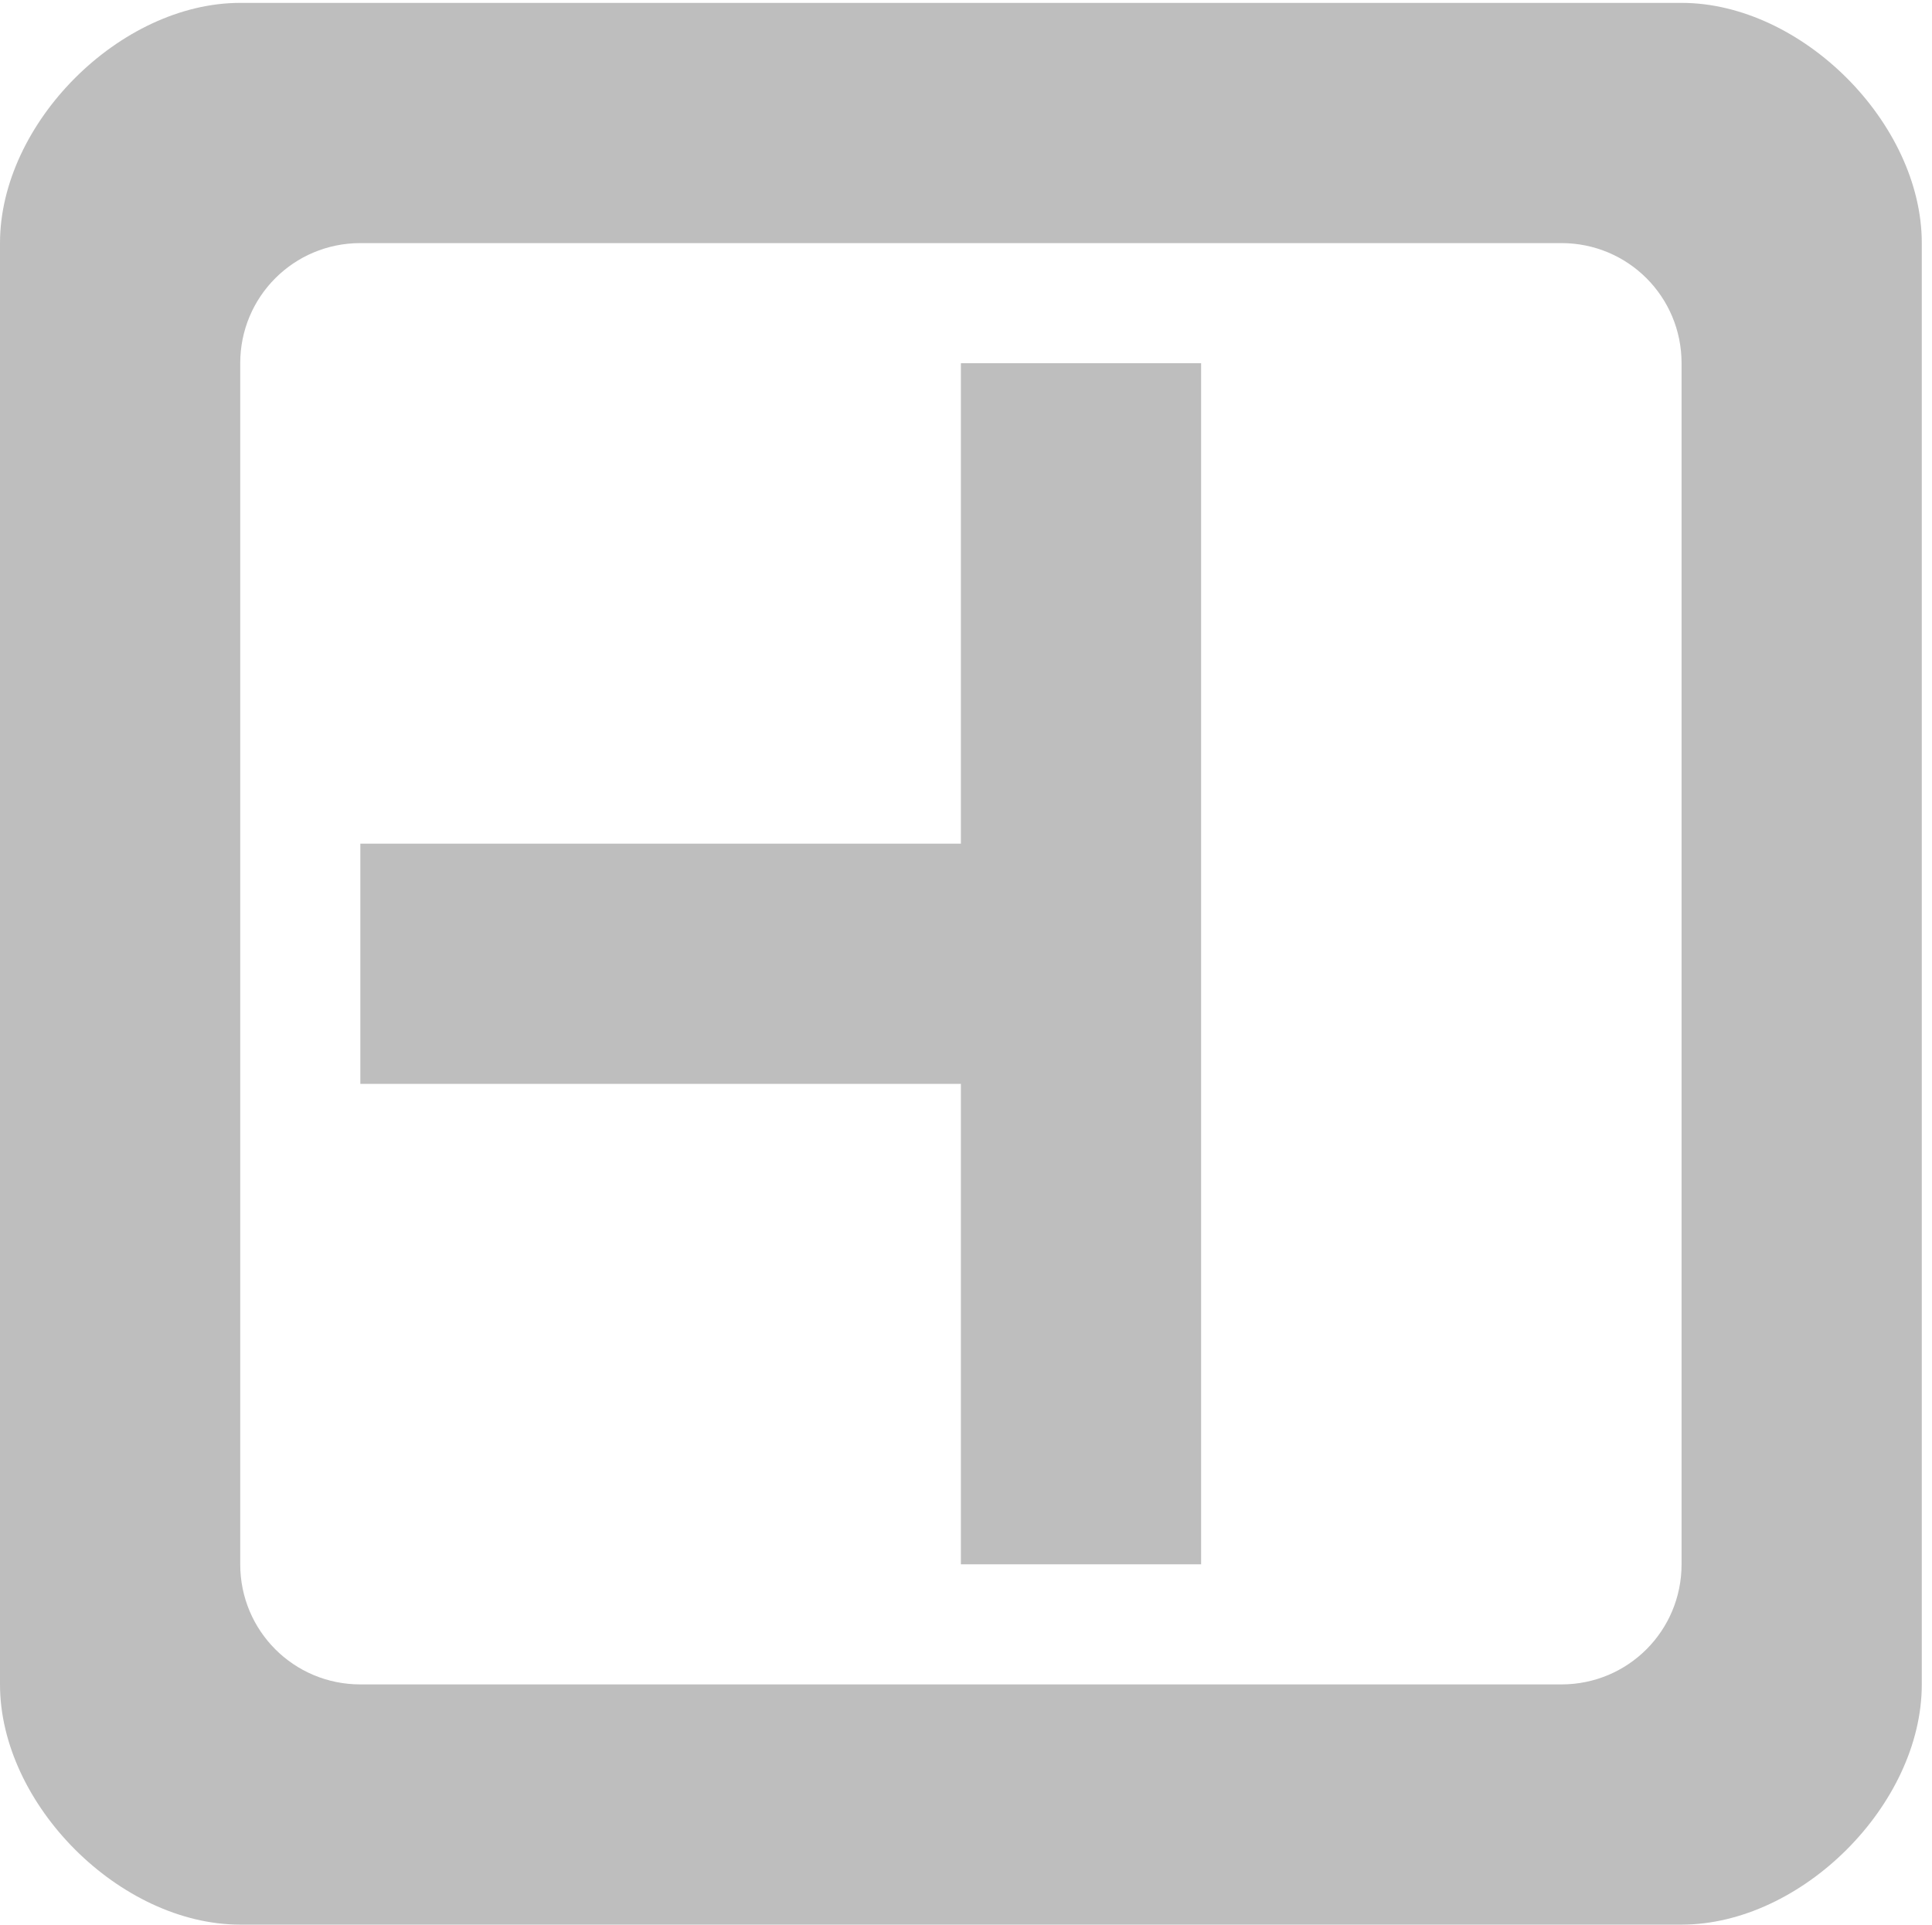
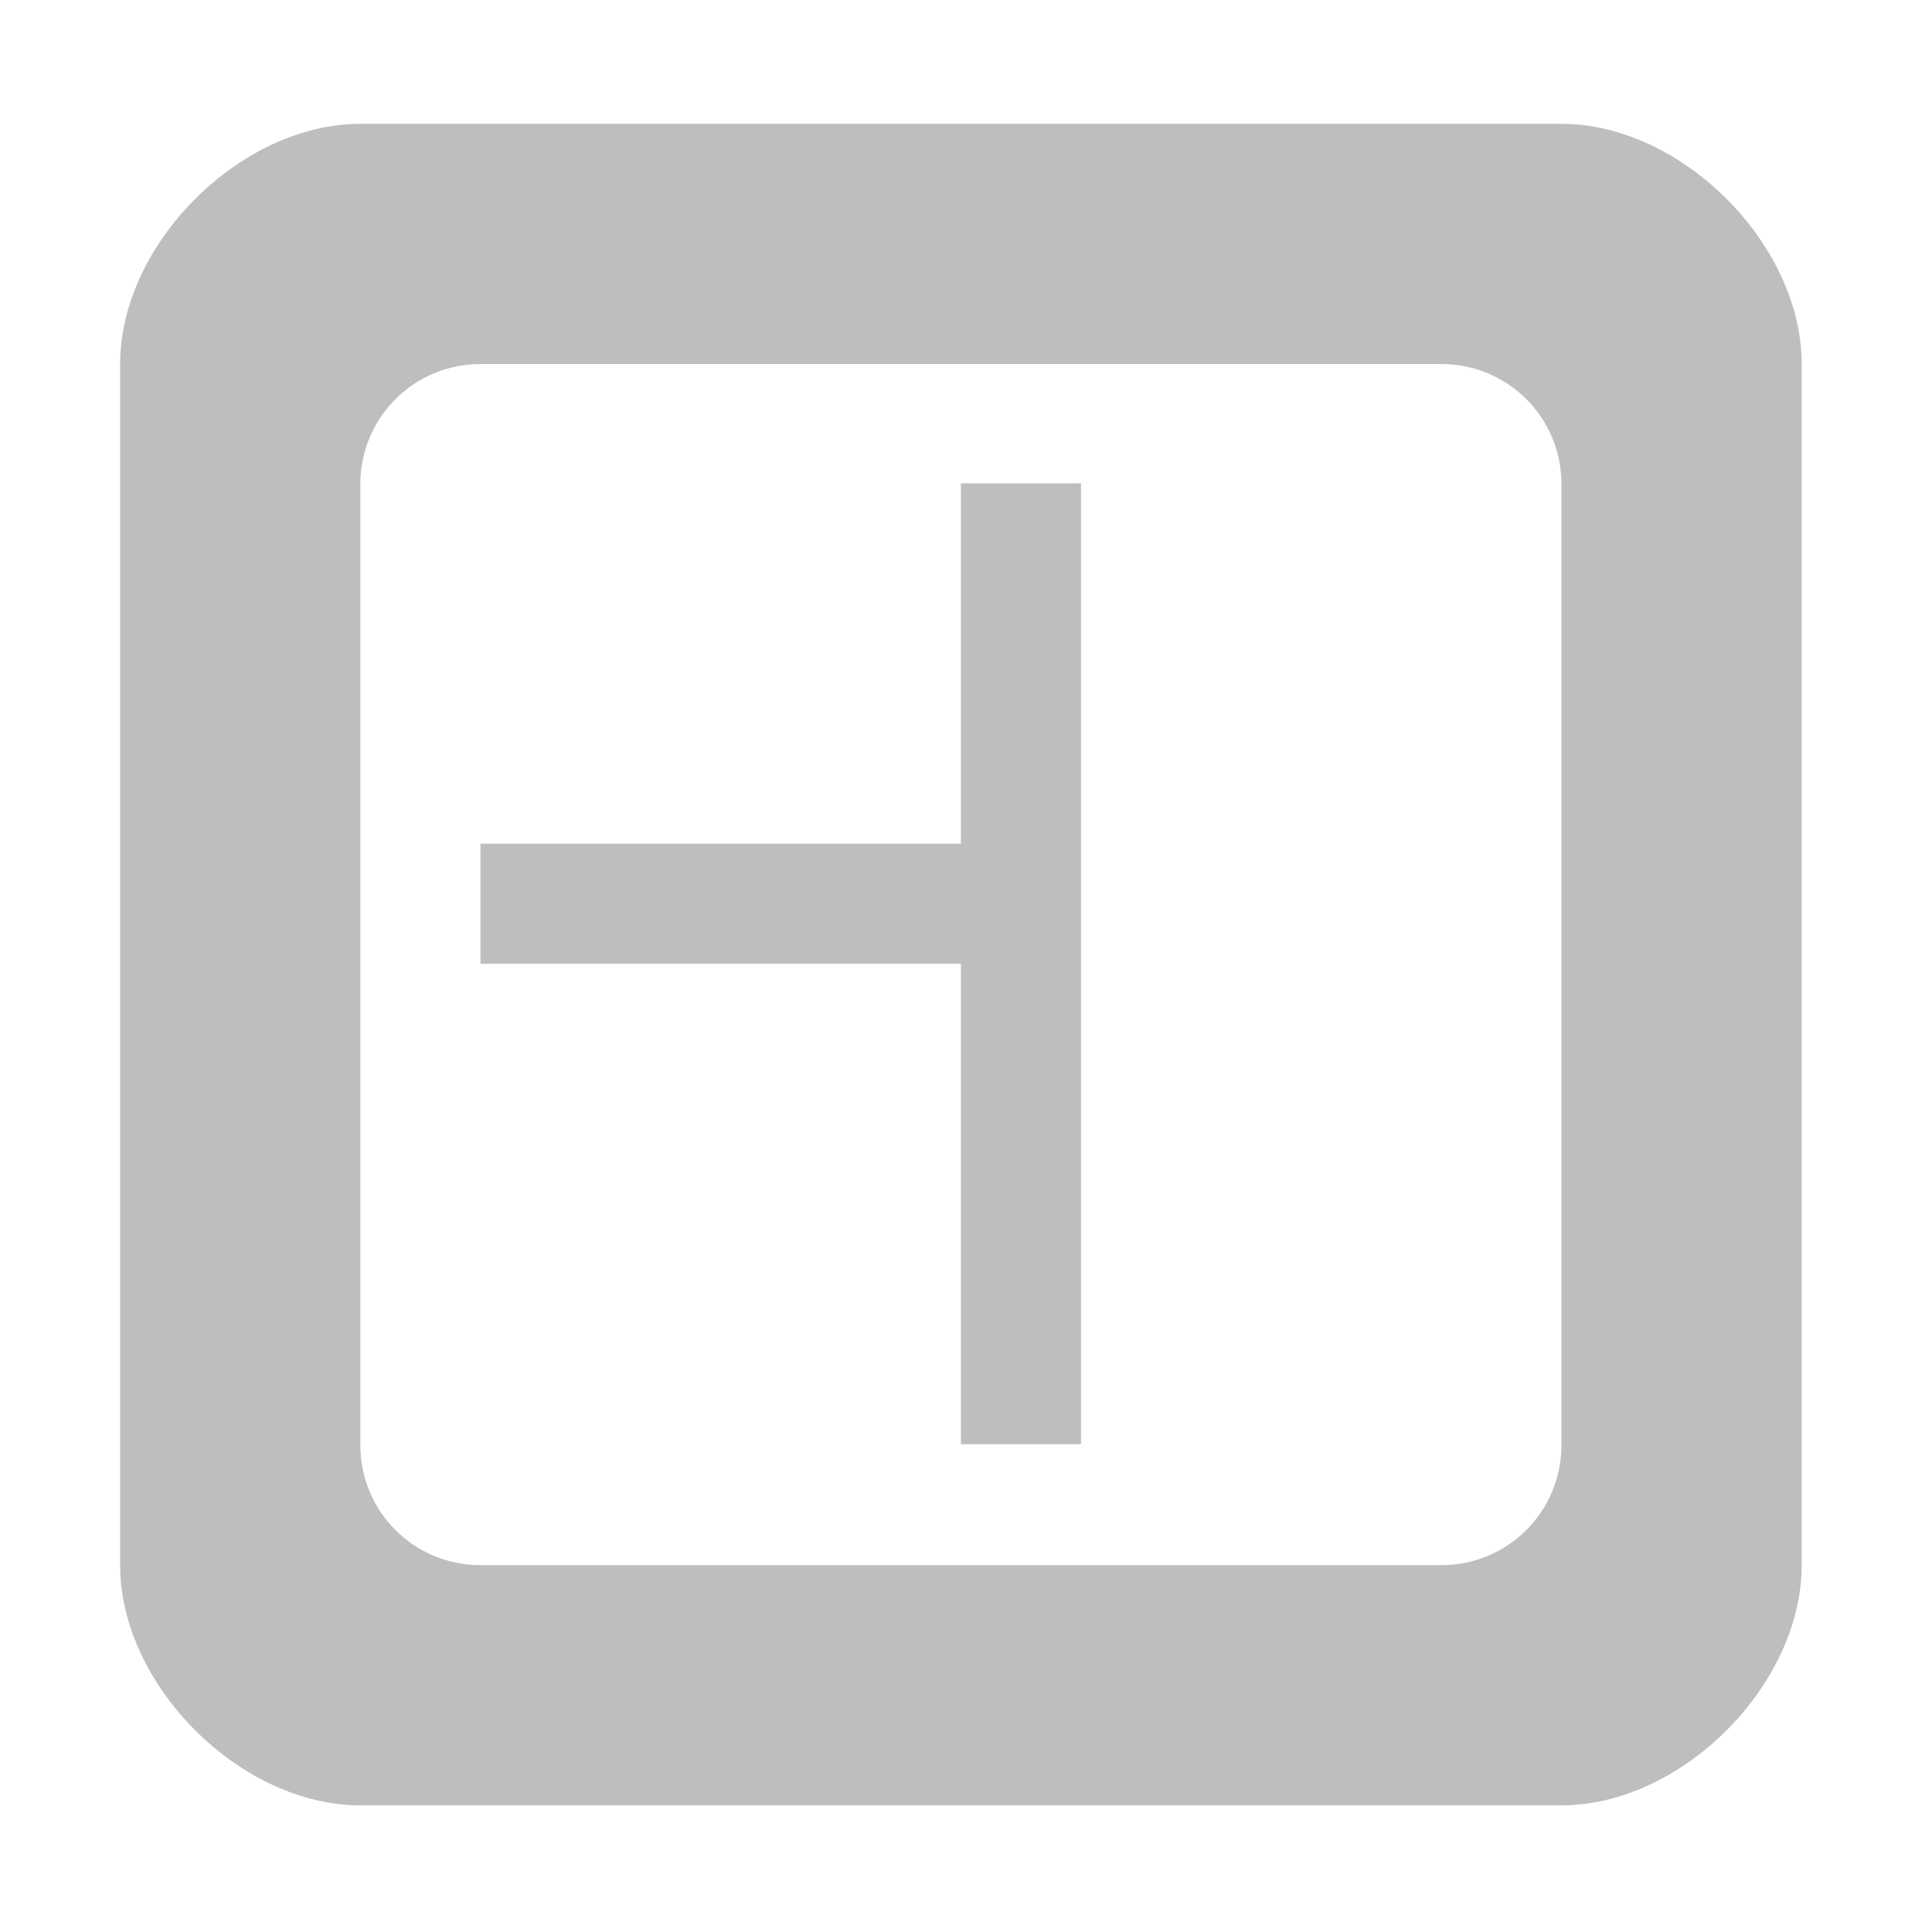
<svg xmlns="http://www.w3.org/2000/svg" version="1.1" width="16.085" height="16.024" id="svg7384">
  <defs id="defs17" />
  <g transform="translate(-60.952,-646.98)" id="layer12">
-     <path style="fill:#bebebe;fill-opacity:1;fill-rule:nonzero;stroke:none" d="m 2,0.024 c -1,0 -2,1 -2,2 L 0,14.024 c 0,1 1,2 2,2 l 12,0 c 1,0 2,-1 2,-2 L 16,2.024 c 0,-1 -1,-2 -2,-2 z M 3,14.024 c -0.554,0 -1,-0.446 -1,-1 L 2,3.024 c 0,-0.554 0.446,-1 1,-1 2.667,0 7.333,0 10,0 0.554,0 1,0.446 1,1 L 14,13.024 c 0,0.554 -0.446,1 -1,1" transform="translate(60.952,646.98)" id="rect3819" />
-     <rect style="fill:#bebebe;fill-opacity:1;fill-rule:nonzero;stroke:none" id="rect3870" width="6" height="2" x="63.952" y="654.004" ry="0" />
-     <rect ry="0" y="650.004" x="68.952" height="10" width="2" id="rect4380" style="fill:#bebebe;fill-opacity:1;fill-rule:nonzero;stroke:none" />
+     <path style="fill:#bebebe;fill-opacity:1;fill-rule:nonzero;stroke:none" d="m 3,1.031 c -1,0 -2,1 -2,2 l 0,10 c 0,1 1,2 2,2 l 10,0 c 1,0 2,-1 2,-2 l 0,-10 c 0,-1 -1,-2 -2,-2 z m 1,12 c -0.554,0 -1,-0.446 -1,-1 l 0,-8 c 0,-0.554 0.446,-1 1,-1 2.667,0 5.333,0 8,0 0.554,0 1,0.446 1,1 l 0,8 c 0,0.554 -0.446,1 -1,1" transform="translate(60.952,646.98)" id="rect3819" />
+     <rect style="fill:#bebebe;fill-opacity:1;fill-rule:nonzero;stroke:none" id="rect3870" width="4.944" height="1" x="64.952" y="654.004" ry="0" />
+     <rect ry="0" y="651.004" x="68.952" height="8" width="1" id="rect4380" style="fill:#bebebe;fill-opacity:1;fill-rule:nonzero;stroke:none" />
  </g>
</svg>
